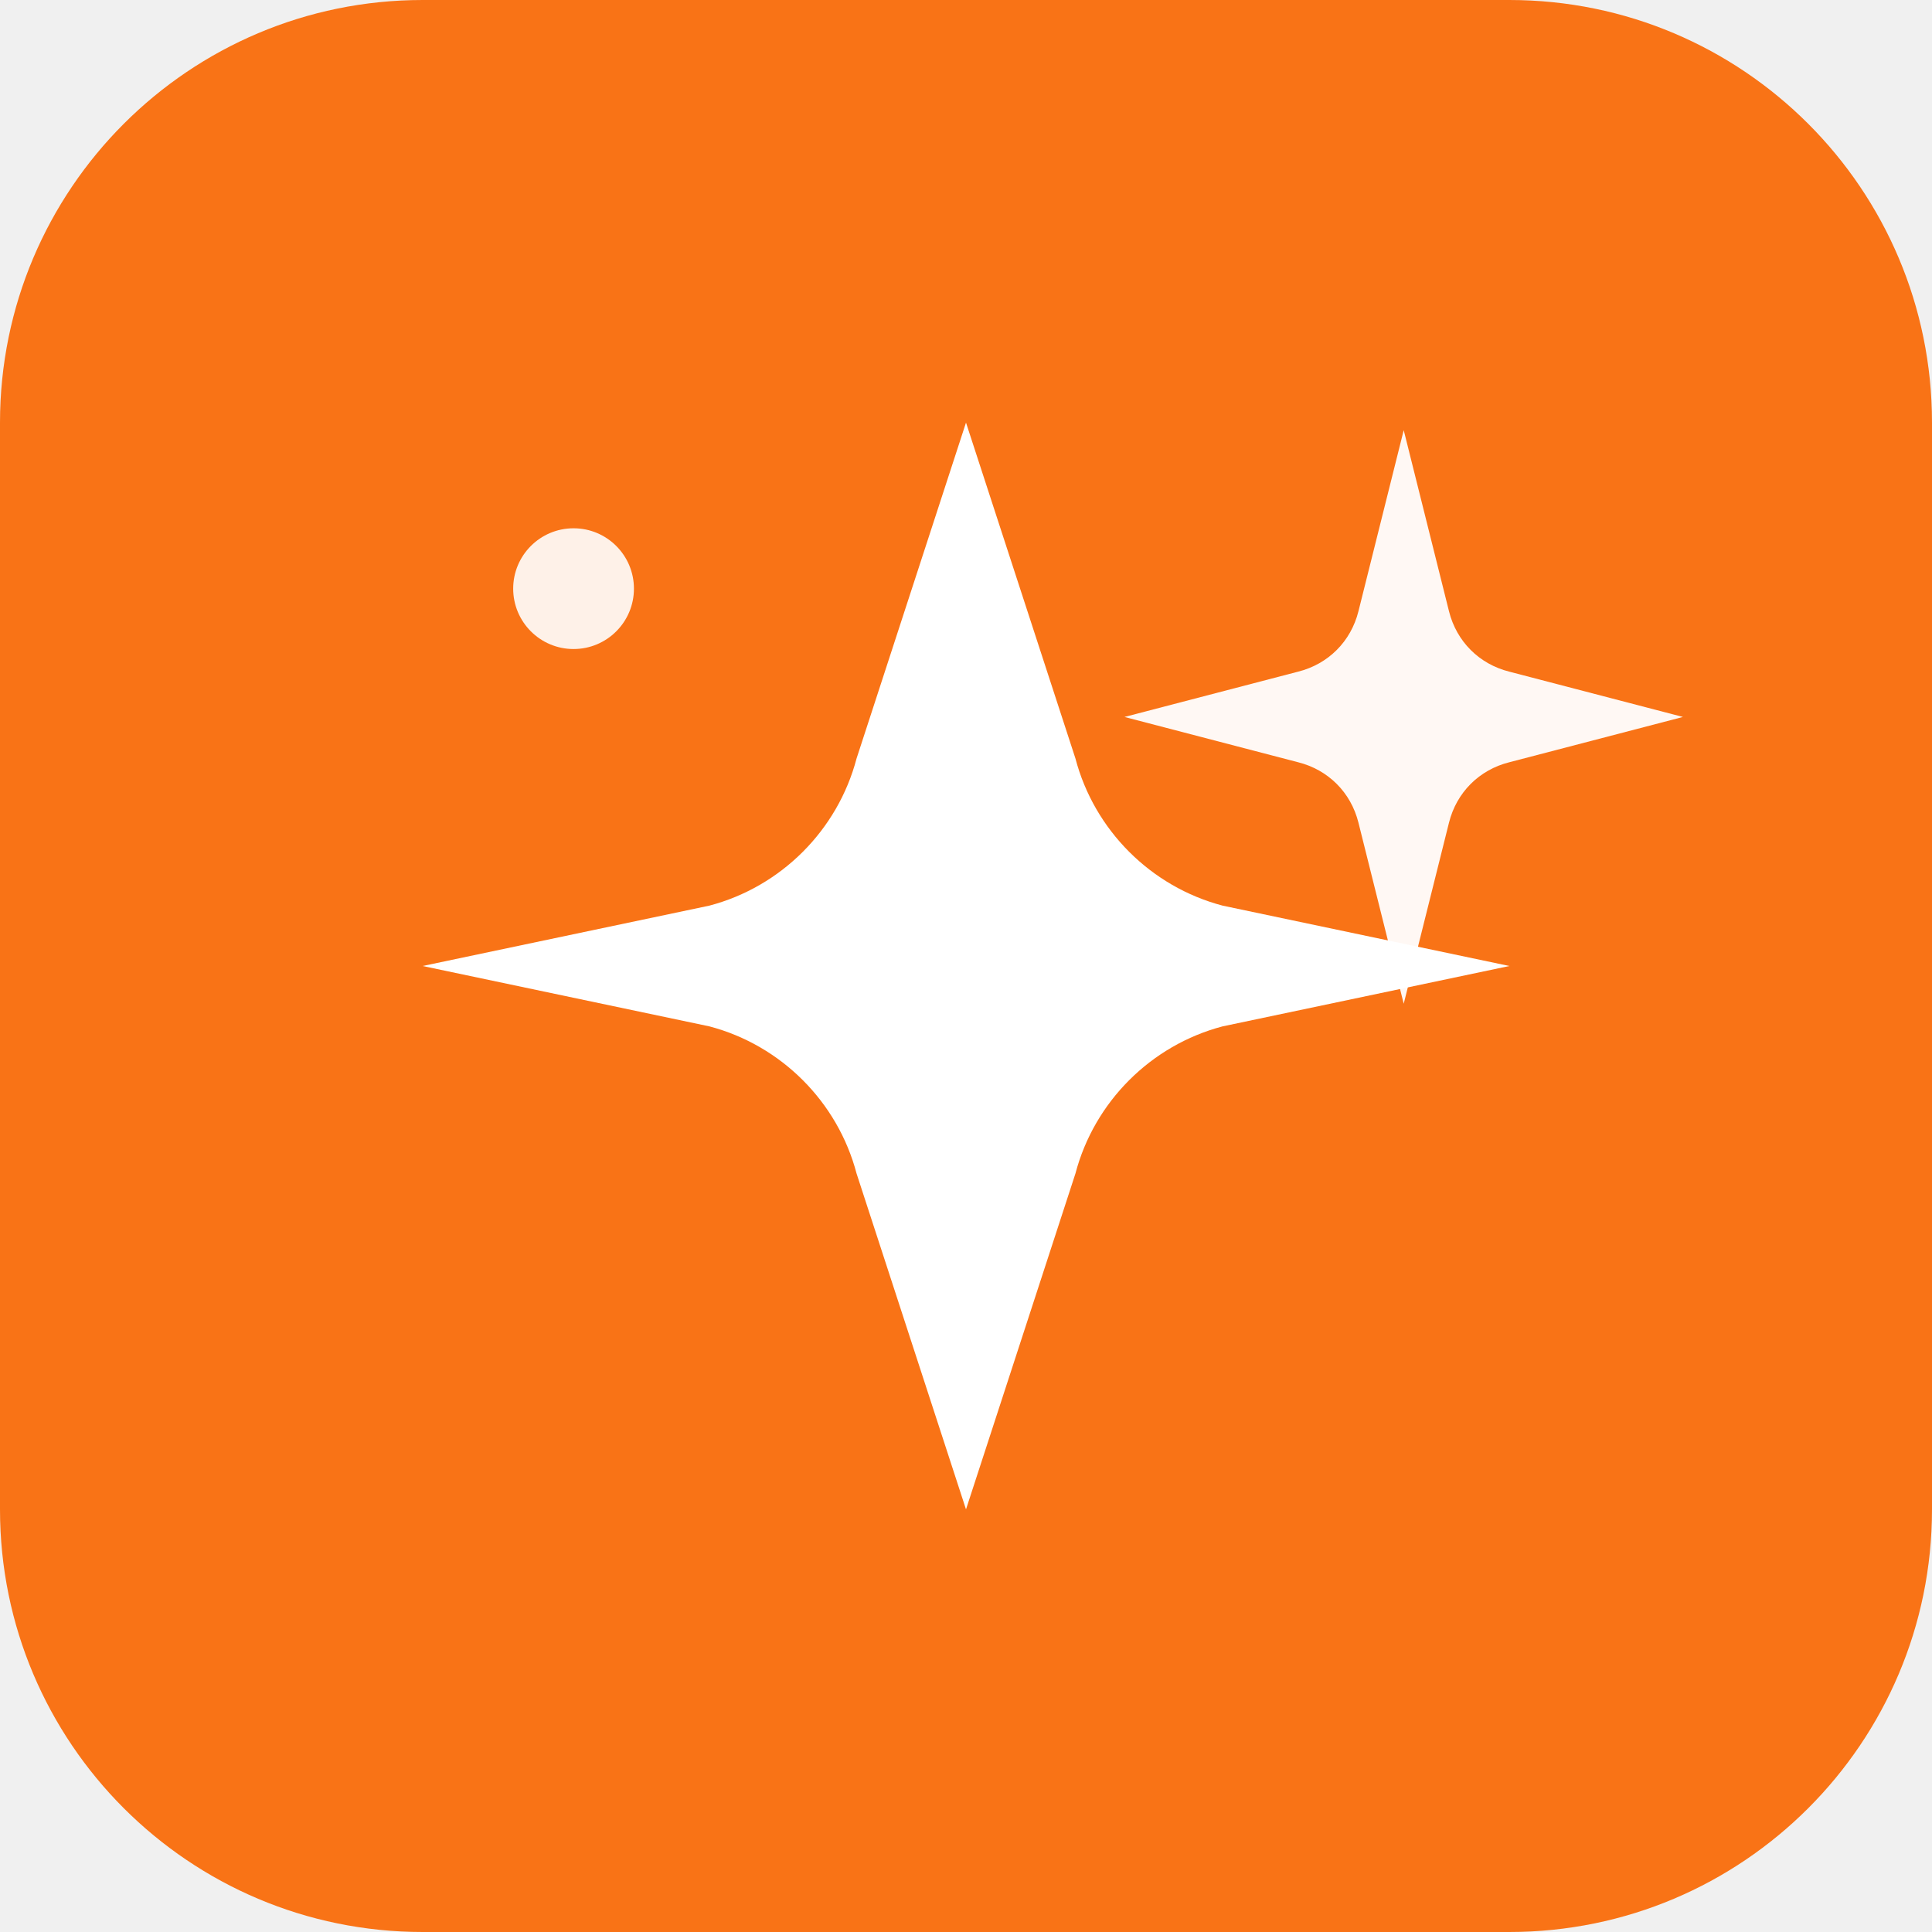
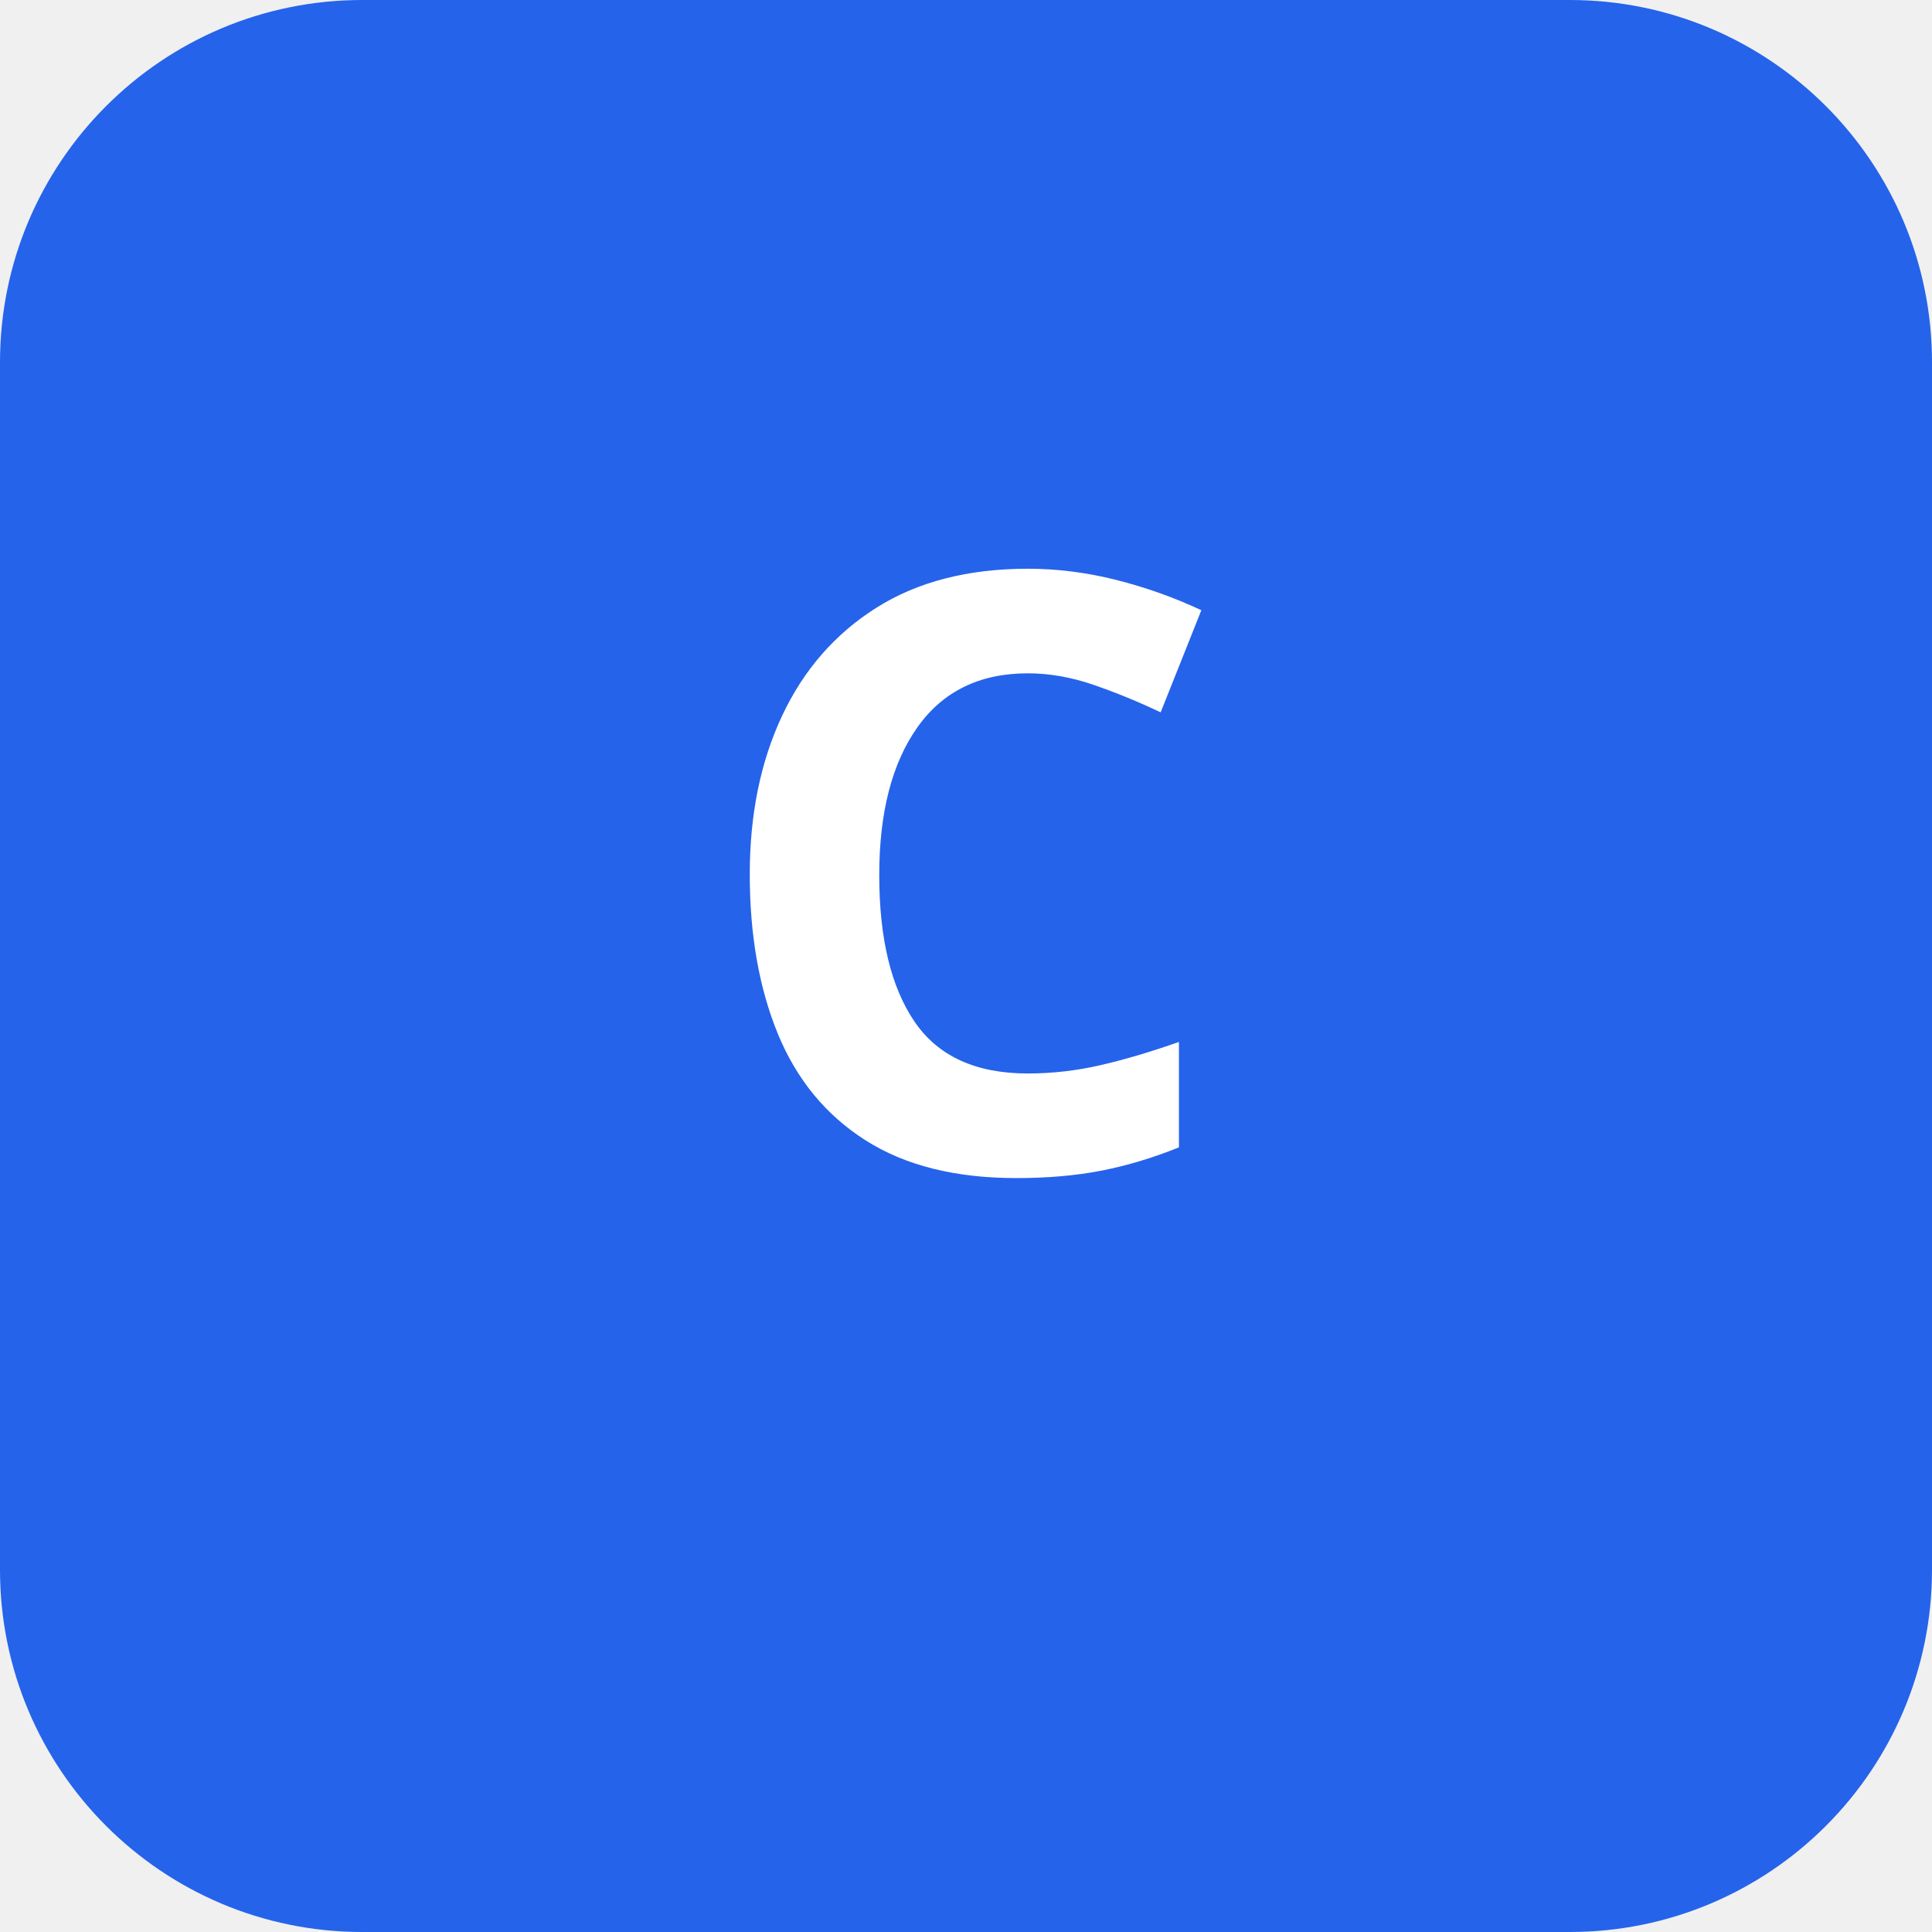
<svg xmlns="http://www.w3.org/2000/svg" width="512" height="512" viewBox="0 0 512 512">
-   <rect width="512" height="512" rx="112" fill="#f97316" />
-   <path d="M256 112L285 201C290 220 305 235 324 240L400 256L324 272C305 277 290 292 285 311L256 400L227 311C222 292 207 277 188 272L112 256L188 240C207 235 222 220 227 201L256 112Z" fill="#ffffff" />
-   <path d="M372 114L384 162C386 170 392 176 400 178L446 190L400 202C392 204 386 210 384 218L372 266L360 218C358 210 352 204 344 202L298 190L344 178C352 176 358 170 360 162L372 114Z" fill="#ffffff" opacity="0.95" />
-   <circle cx="152" cy="156" r="16" fill="#ffffff" opacity="0.9" />
+   <rect width="512" height="512" rx="96" fill="#2563eb" />
+   <text x="256" y="310" text-anchor="middle" font-family="system-ui,sans-serif" font-size="220" font-weight="700" fill="#ffffff">C</text>
</svg>
